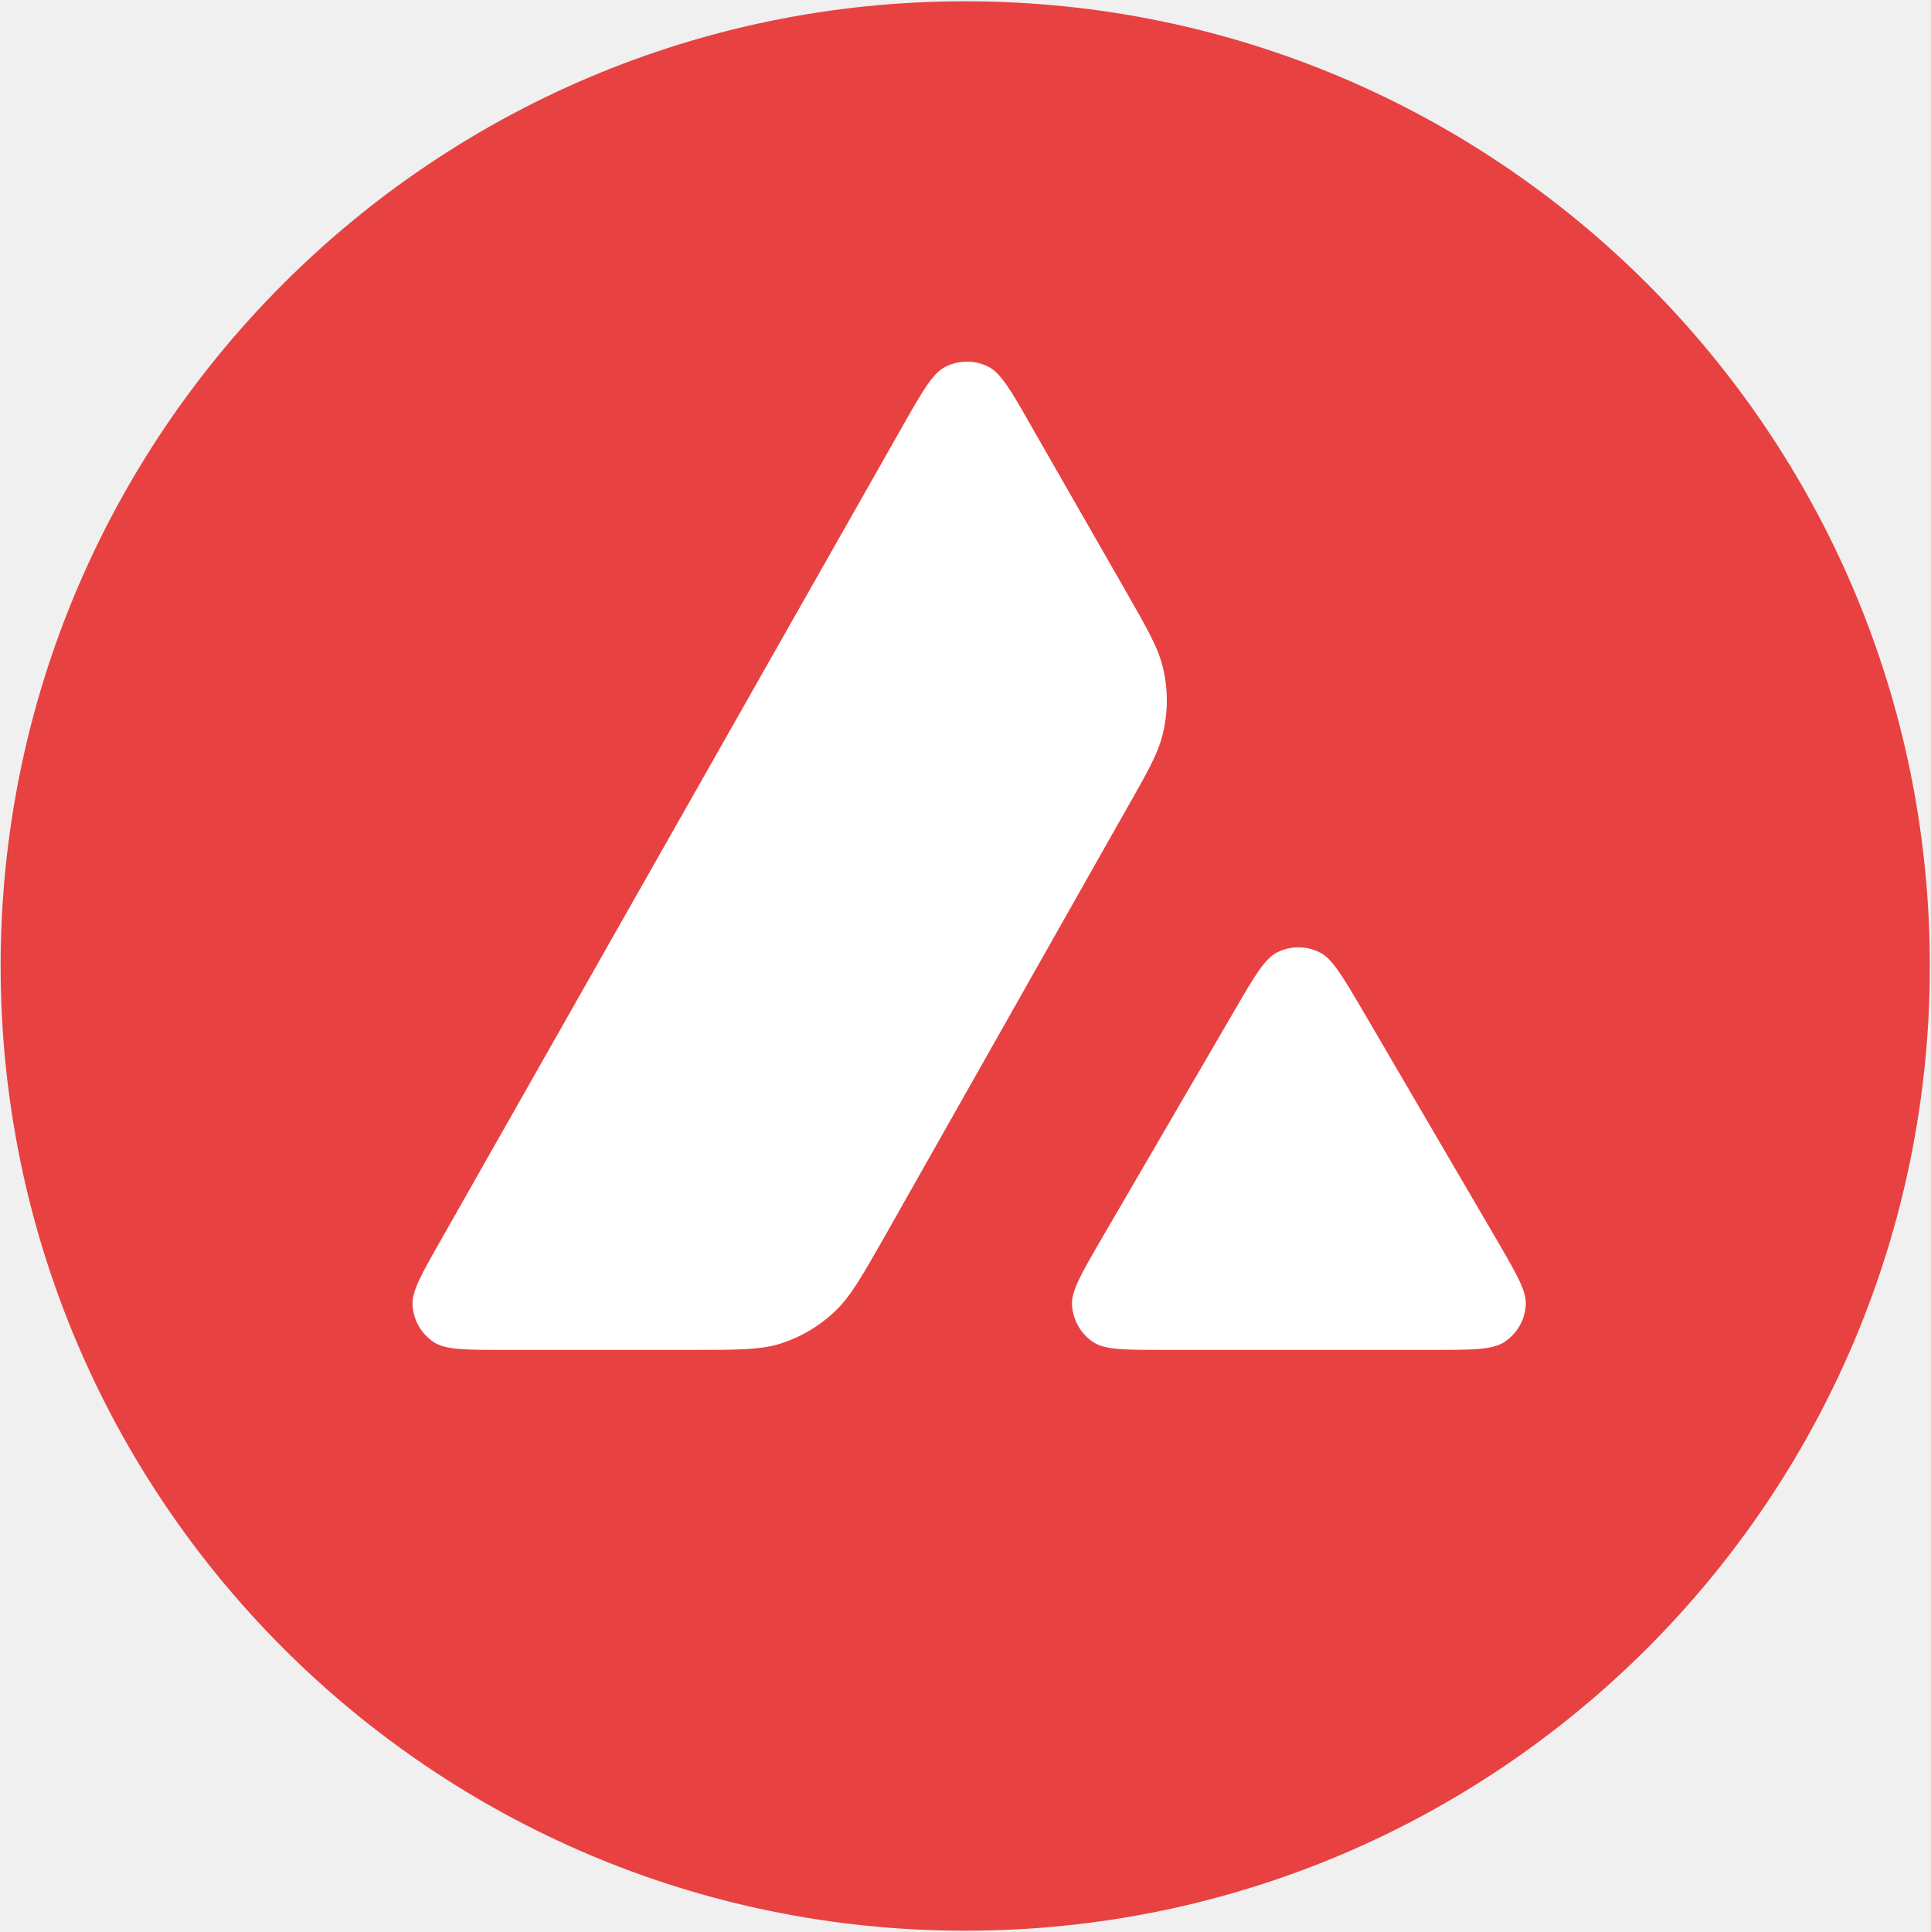
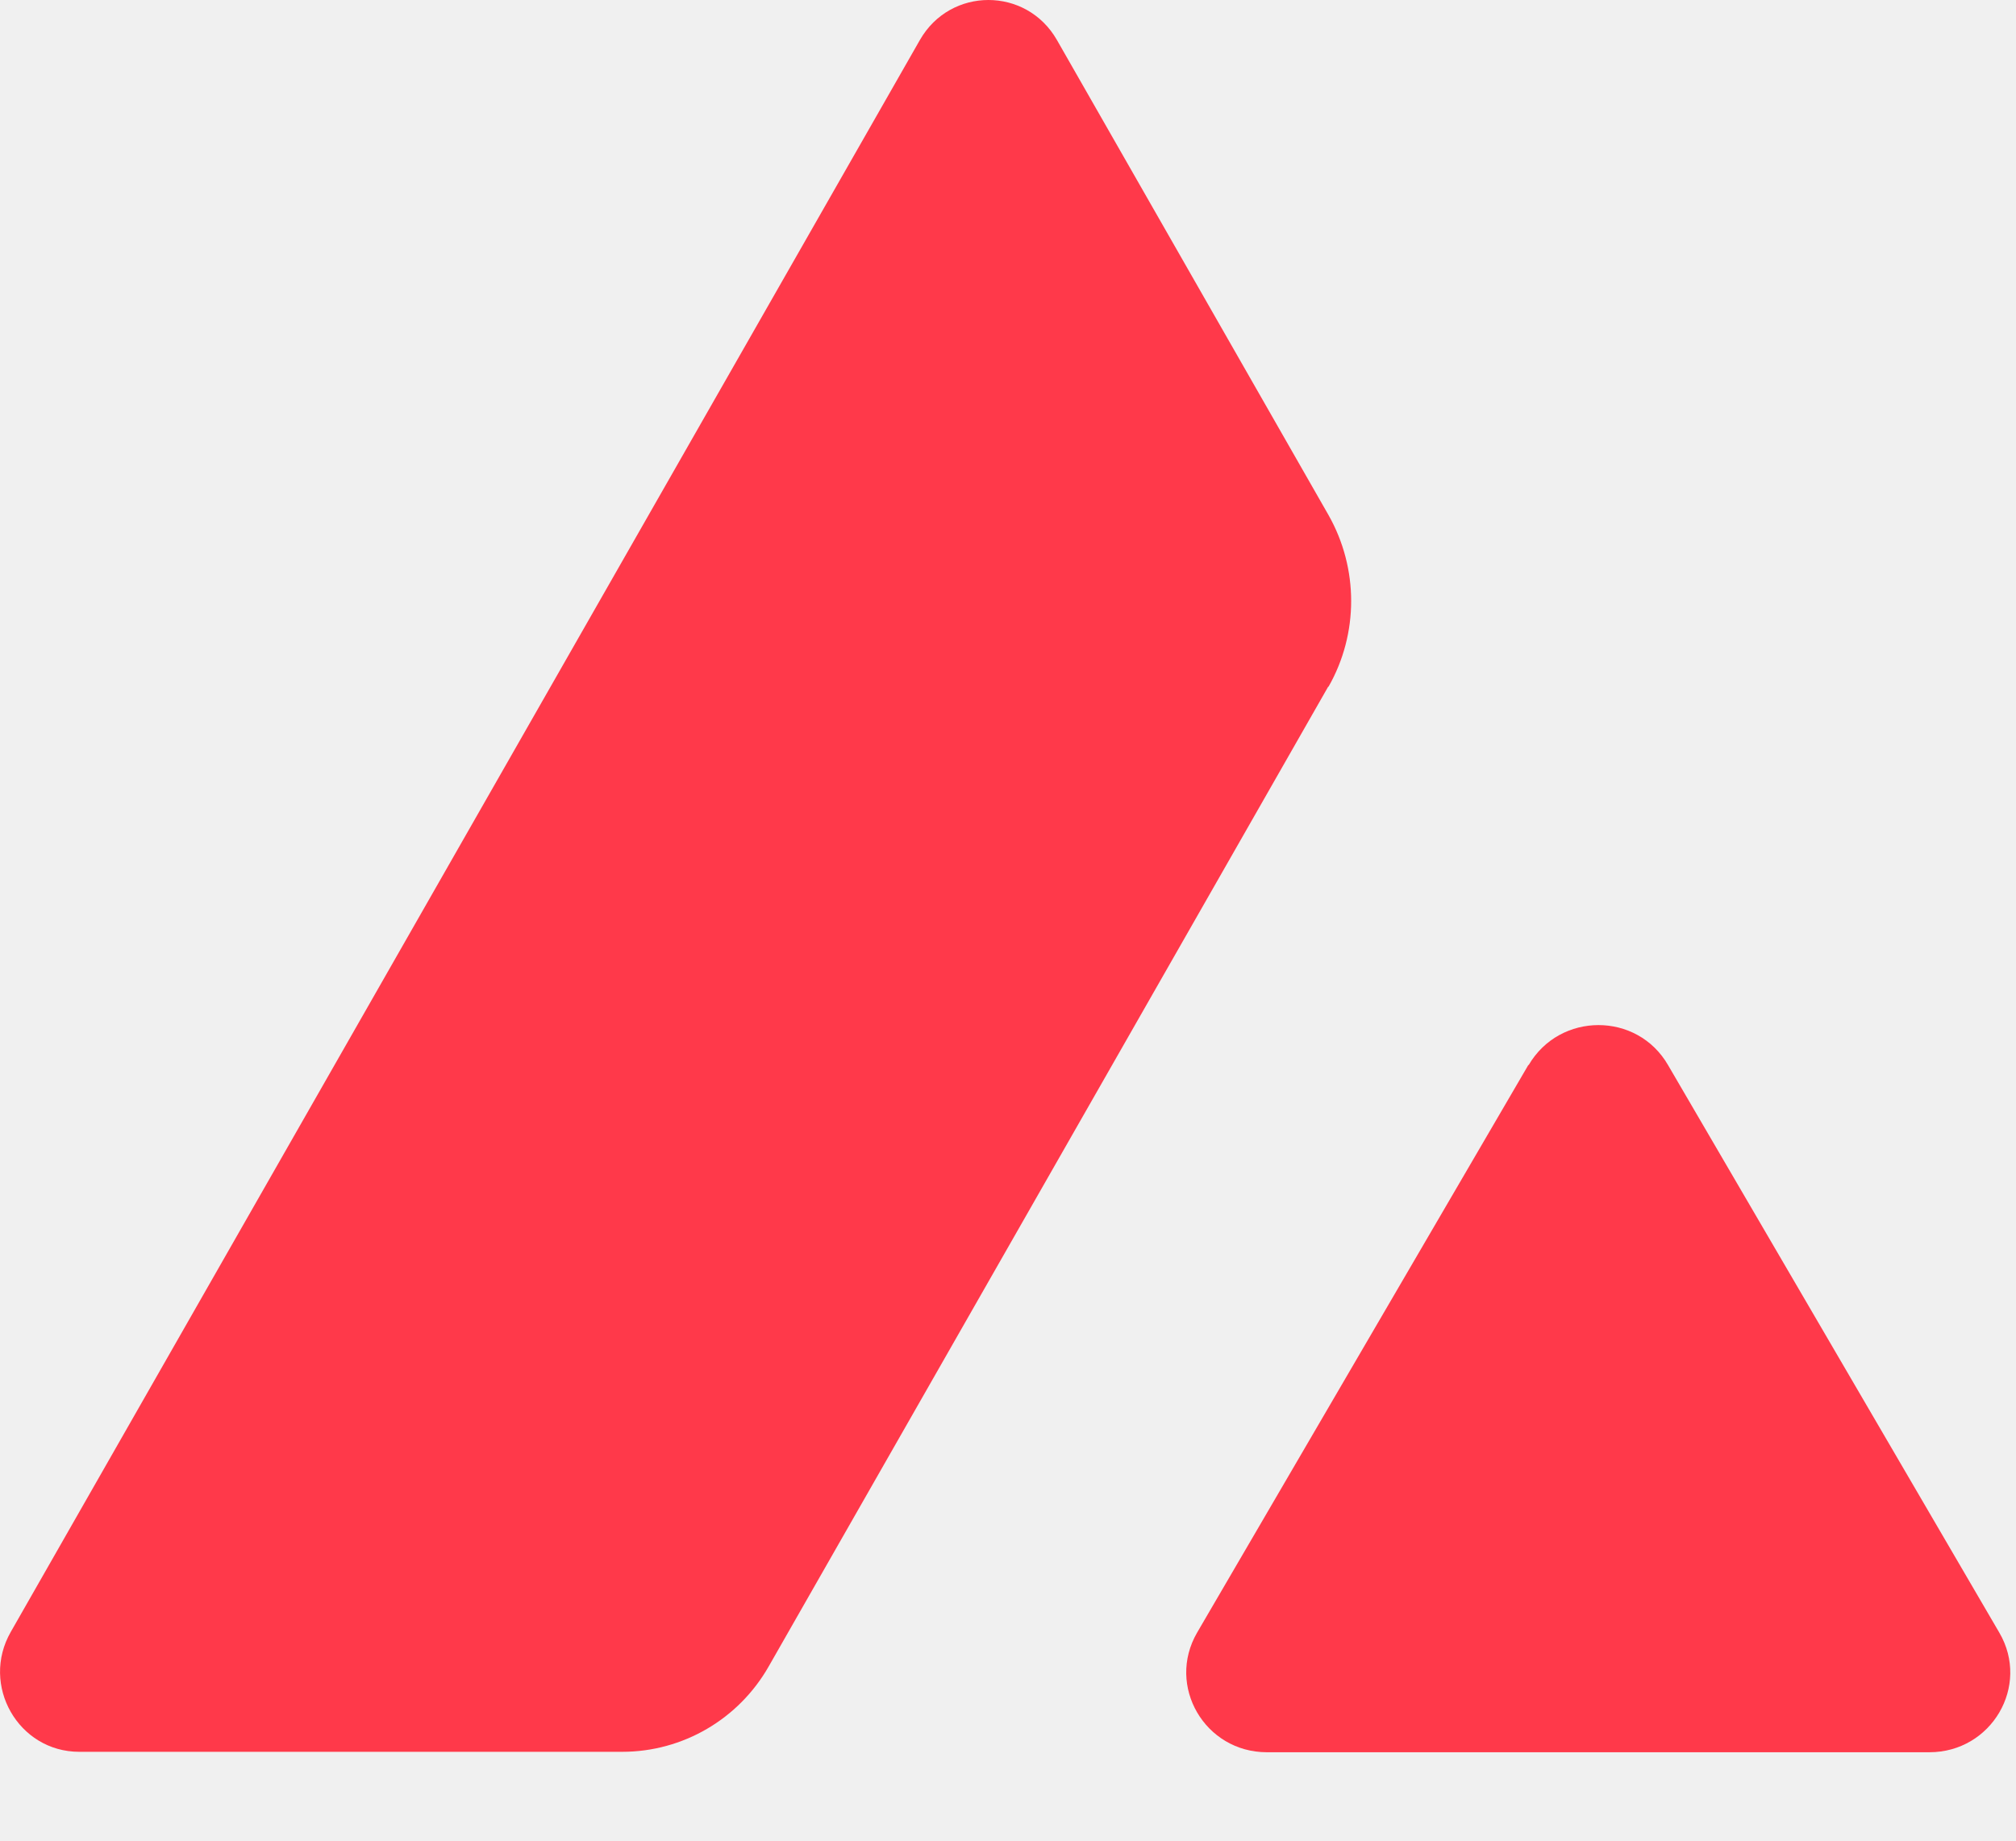
- <svg xmlns="http://www.w3.org/2000/svg" width="1503" height="1504" viewBox="0 0 1503 1504" fill="none">
-   <rect x="287" y="258" width="928" height="844" fill="white" />
-   <path fill-rule="evenodd" clip-rule="evenodd" d="M1502.5 752C1502.5 1166.77 1166.27 1503 751.5 1503C336.734 1503 0.5 1166.77 0.5 752C0.5 337.234 336.734 1 751.5 1C1166.27 1 1502.5 337.234 1502.5 752ZM538.688 1050.86H392.94C362.314 1050.86 347.186 1050.86 337.962 1044.96C327.999 1038.5 321.911 1027.8 321.173 1015.99C320.619 1005.11 328.184 991.822 343.312 965.255L703.182 330.935C718.495 303.999 726.243 290.531 736.021 285.55C746.537 280.2 759.083 280.2 769.599 285.55C779.377 290.531 787.126 303.999 802.438 330.935L876.42 460.079L876.797 460.738C893.336 489.635 901.723 504.289 905.385 519.669C909.443 536.458 909.443 554.169 905.385 570.958C901.695 586.455 893.393 601.215 876.604 630.549L687.573 964.702L687.084 965.558C670.436 994.693 661.999 1009.46 650.306 1020.6C637.576 1032.78 622.263 1041.63 605.474 1046.62C590.161 1050.86 573.004 1050.86 538.688 1050.86ZM906.75 1050.86H1115.59C1146.4 1050.86 1161.9 1050.86 1171.13 1044.78C1181.09 1038.32 1187.36 1027.43 1187.92 1015.63C1188.45 1005.1 1181.05 992.33 1166.55 967.307C1166.05 966.455 1165.55 965.588 1165.04 964.706L1060.43 785.75L1059.24 783.735C1044.54 758.877 1037.12 746.324 1027.59 741.472C1017.08 736.121 1004.71 736.121 994.199 741.472C984.605 746.453 976.857 759.552 961.544 785.934L857.306 964.891L856.949 965.507C841.69 991.847 834.064 1005.01 834.614 1015.81C835.352 1027.62 841.44 1038.5 851.402 1044.96C860.443 1050.86 875.94 1050.86 906.75 1050.86Z" fill="#E84142" />
+ <svg xmlns="http://www.w3.org/2000/svg" width="23" height="21" viewBox="0 0 23 21" fill="none">
+   <g clip-path="url(#clip0_48948_109666)">
+     <path d="M17.44 12.151C17.796 11.543 18.679 11.543 19.03 12.151L22.81 18.627C23.165 19.235 22.72 19.991 22.012 19.991H14.454C13.746 19.991 13.305 19.235 13.657 18.627L17.436 12.151H17.44Z" fill="#FF394A" />
+     <path d="M15.157 7.834C15.501 7.23 15.501 6.485 15.157 5.877L12.058 0.456C11.71 -0.152 10.843 -0.152 10.495 0.456L0.123 18.618C-0.225 19.226 0.209 19.986 0.904 19.986H7.099C7.79 19.986 8.428 19.614 8.771 19.01L15.153 7.834H15.157Z" fill="#FF394A" />
+   </g>
+   <defs>
+     <clipPath id="clip0_48948_109666">
+       <rect width="23" height="20.084" fill="white" />
+     </clipPath>
+   </defs>
</svg>
